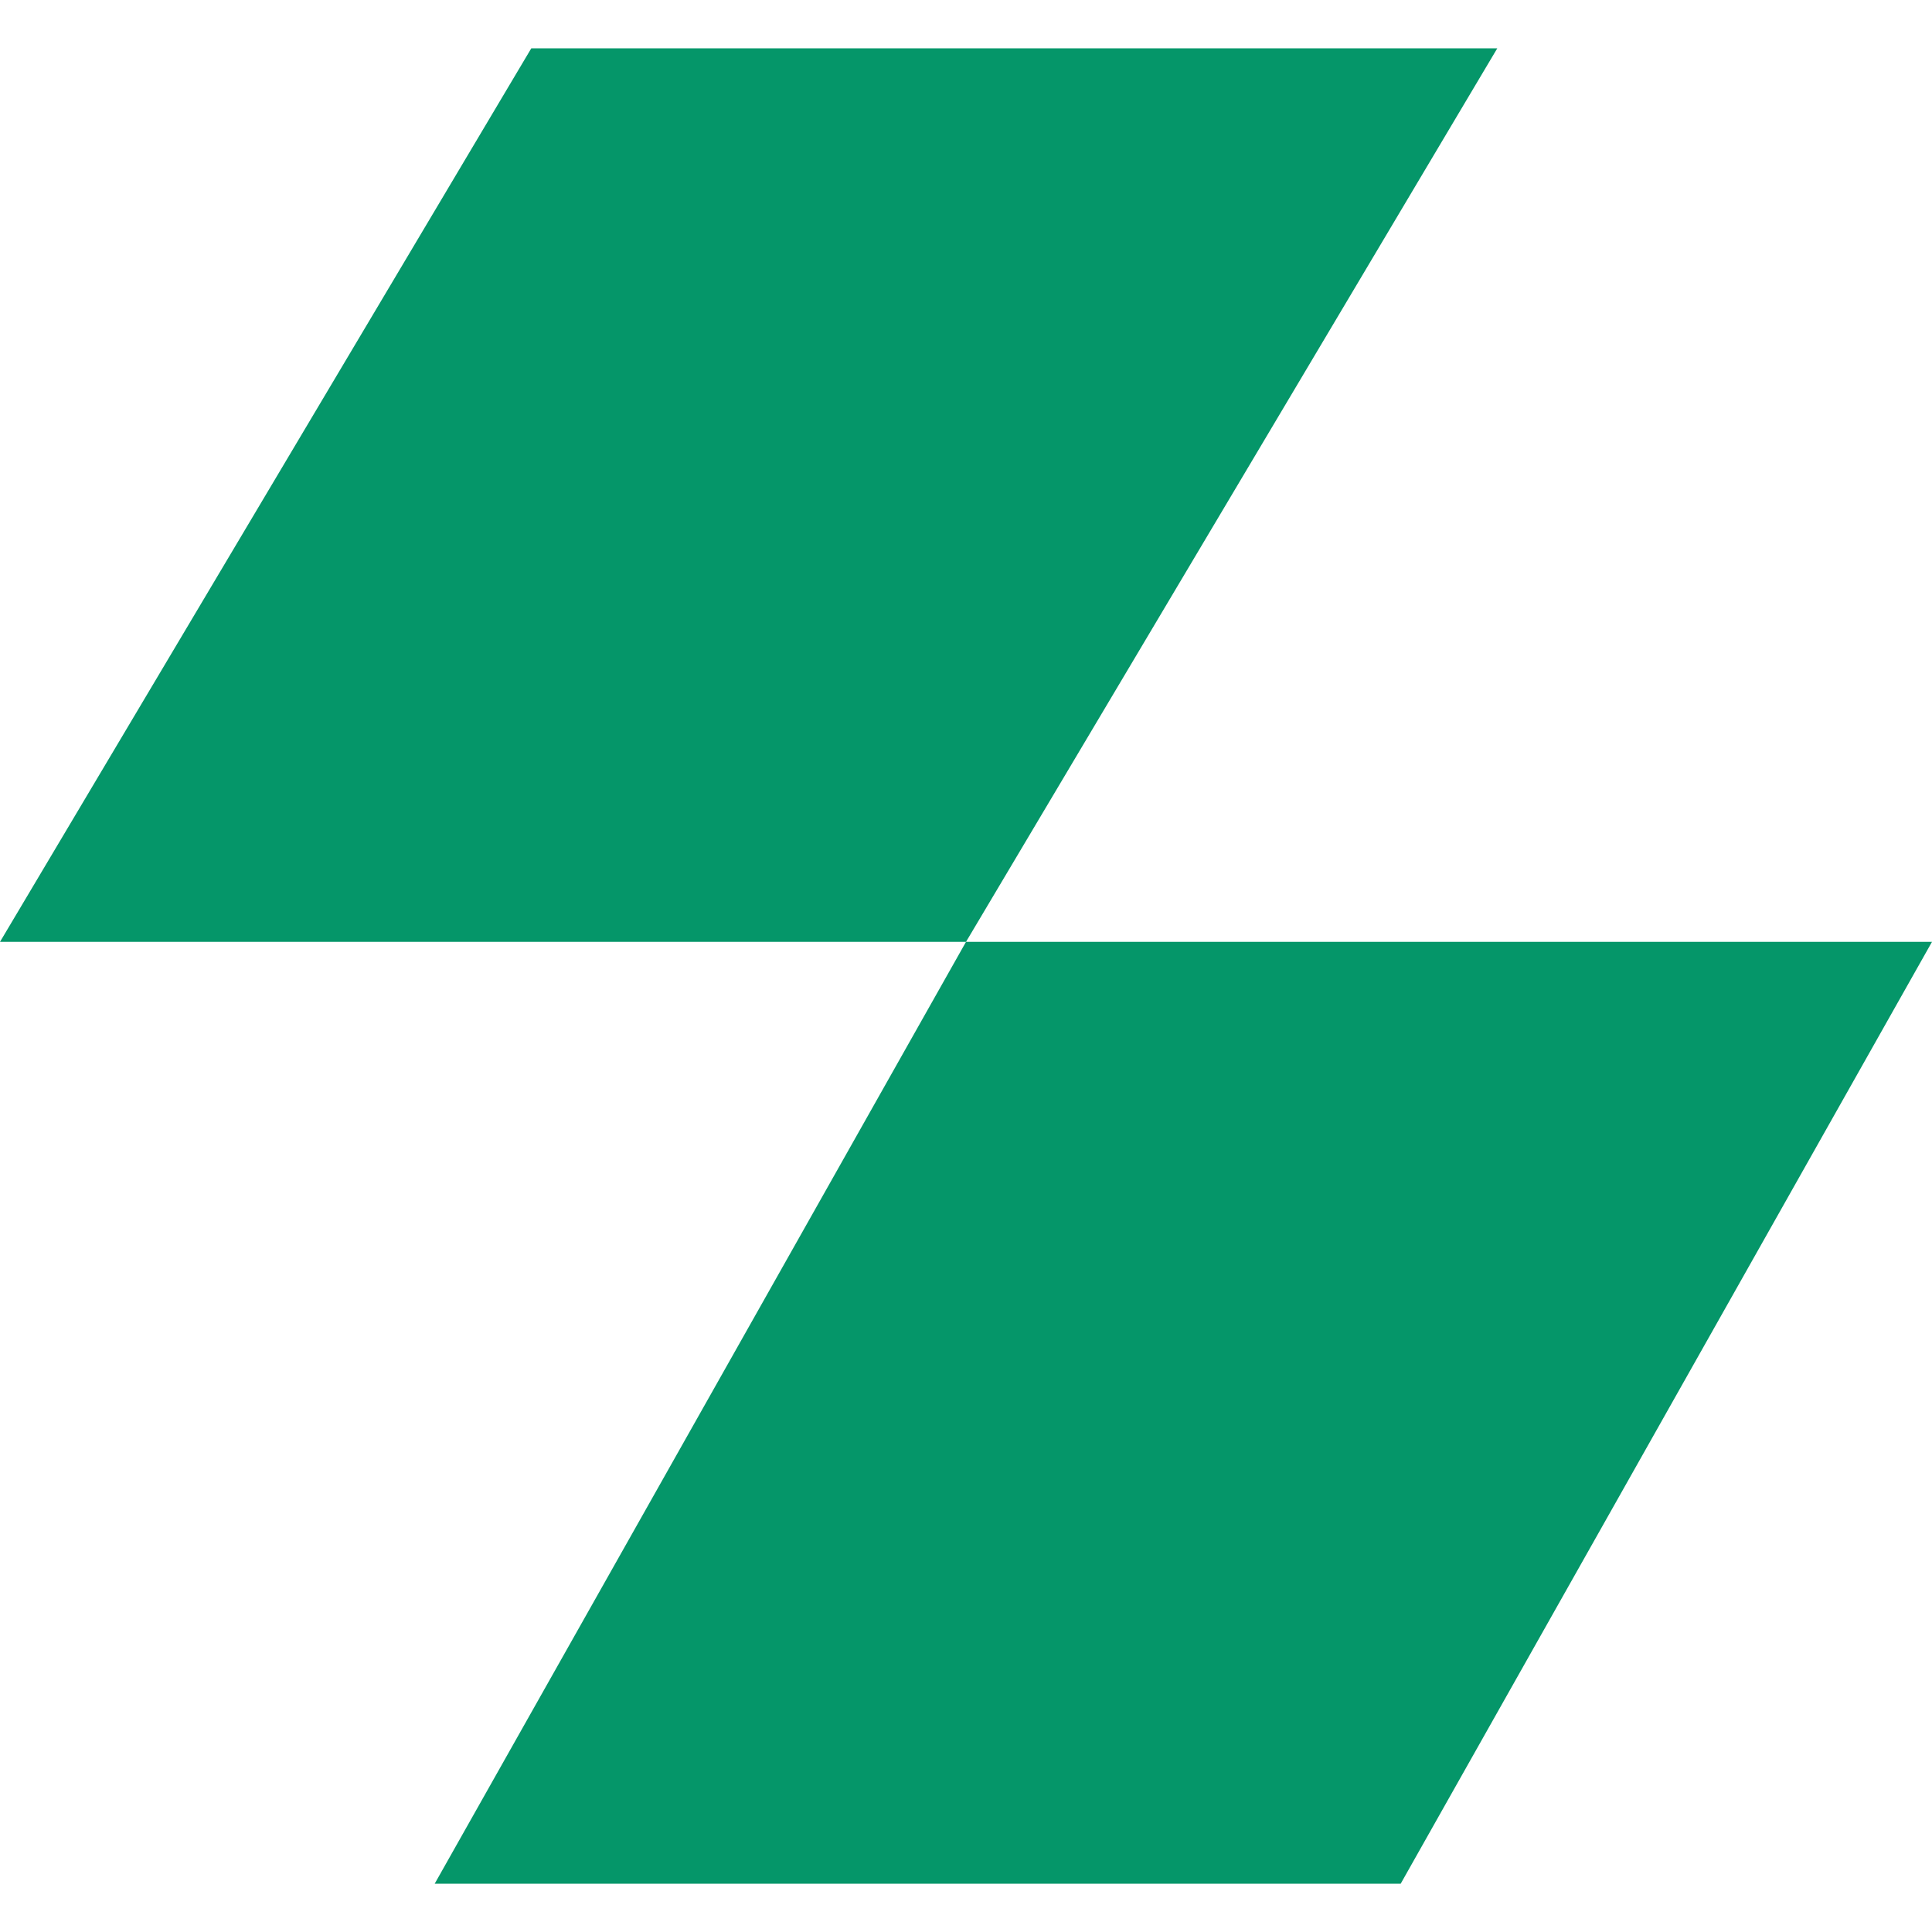
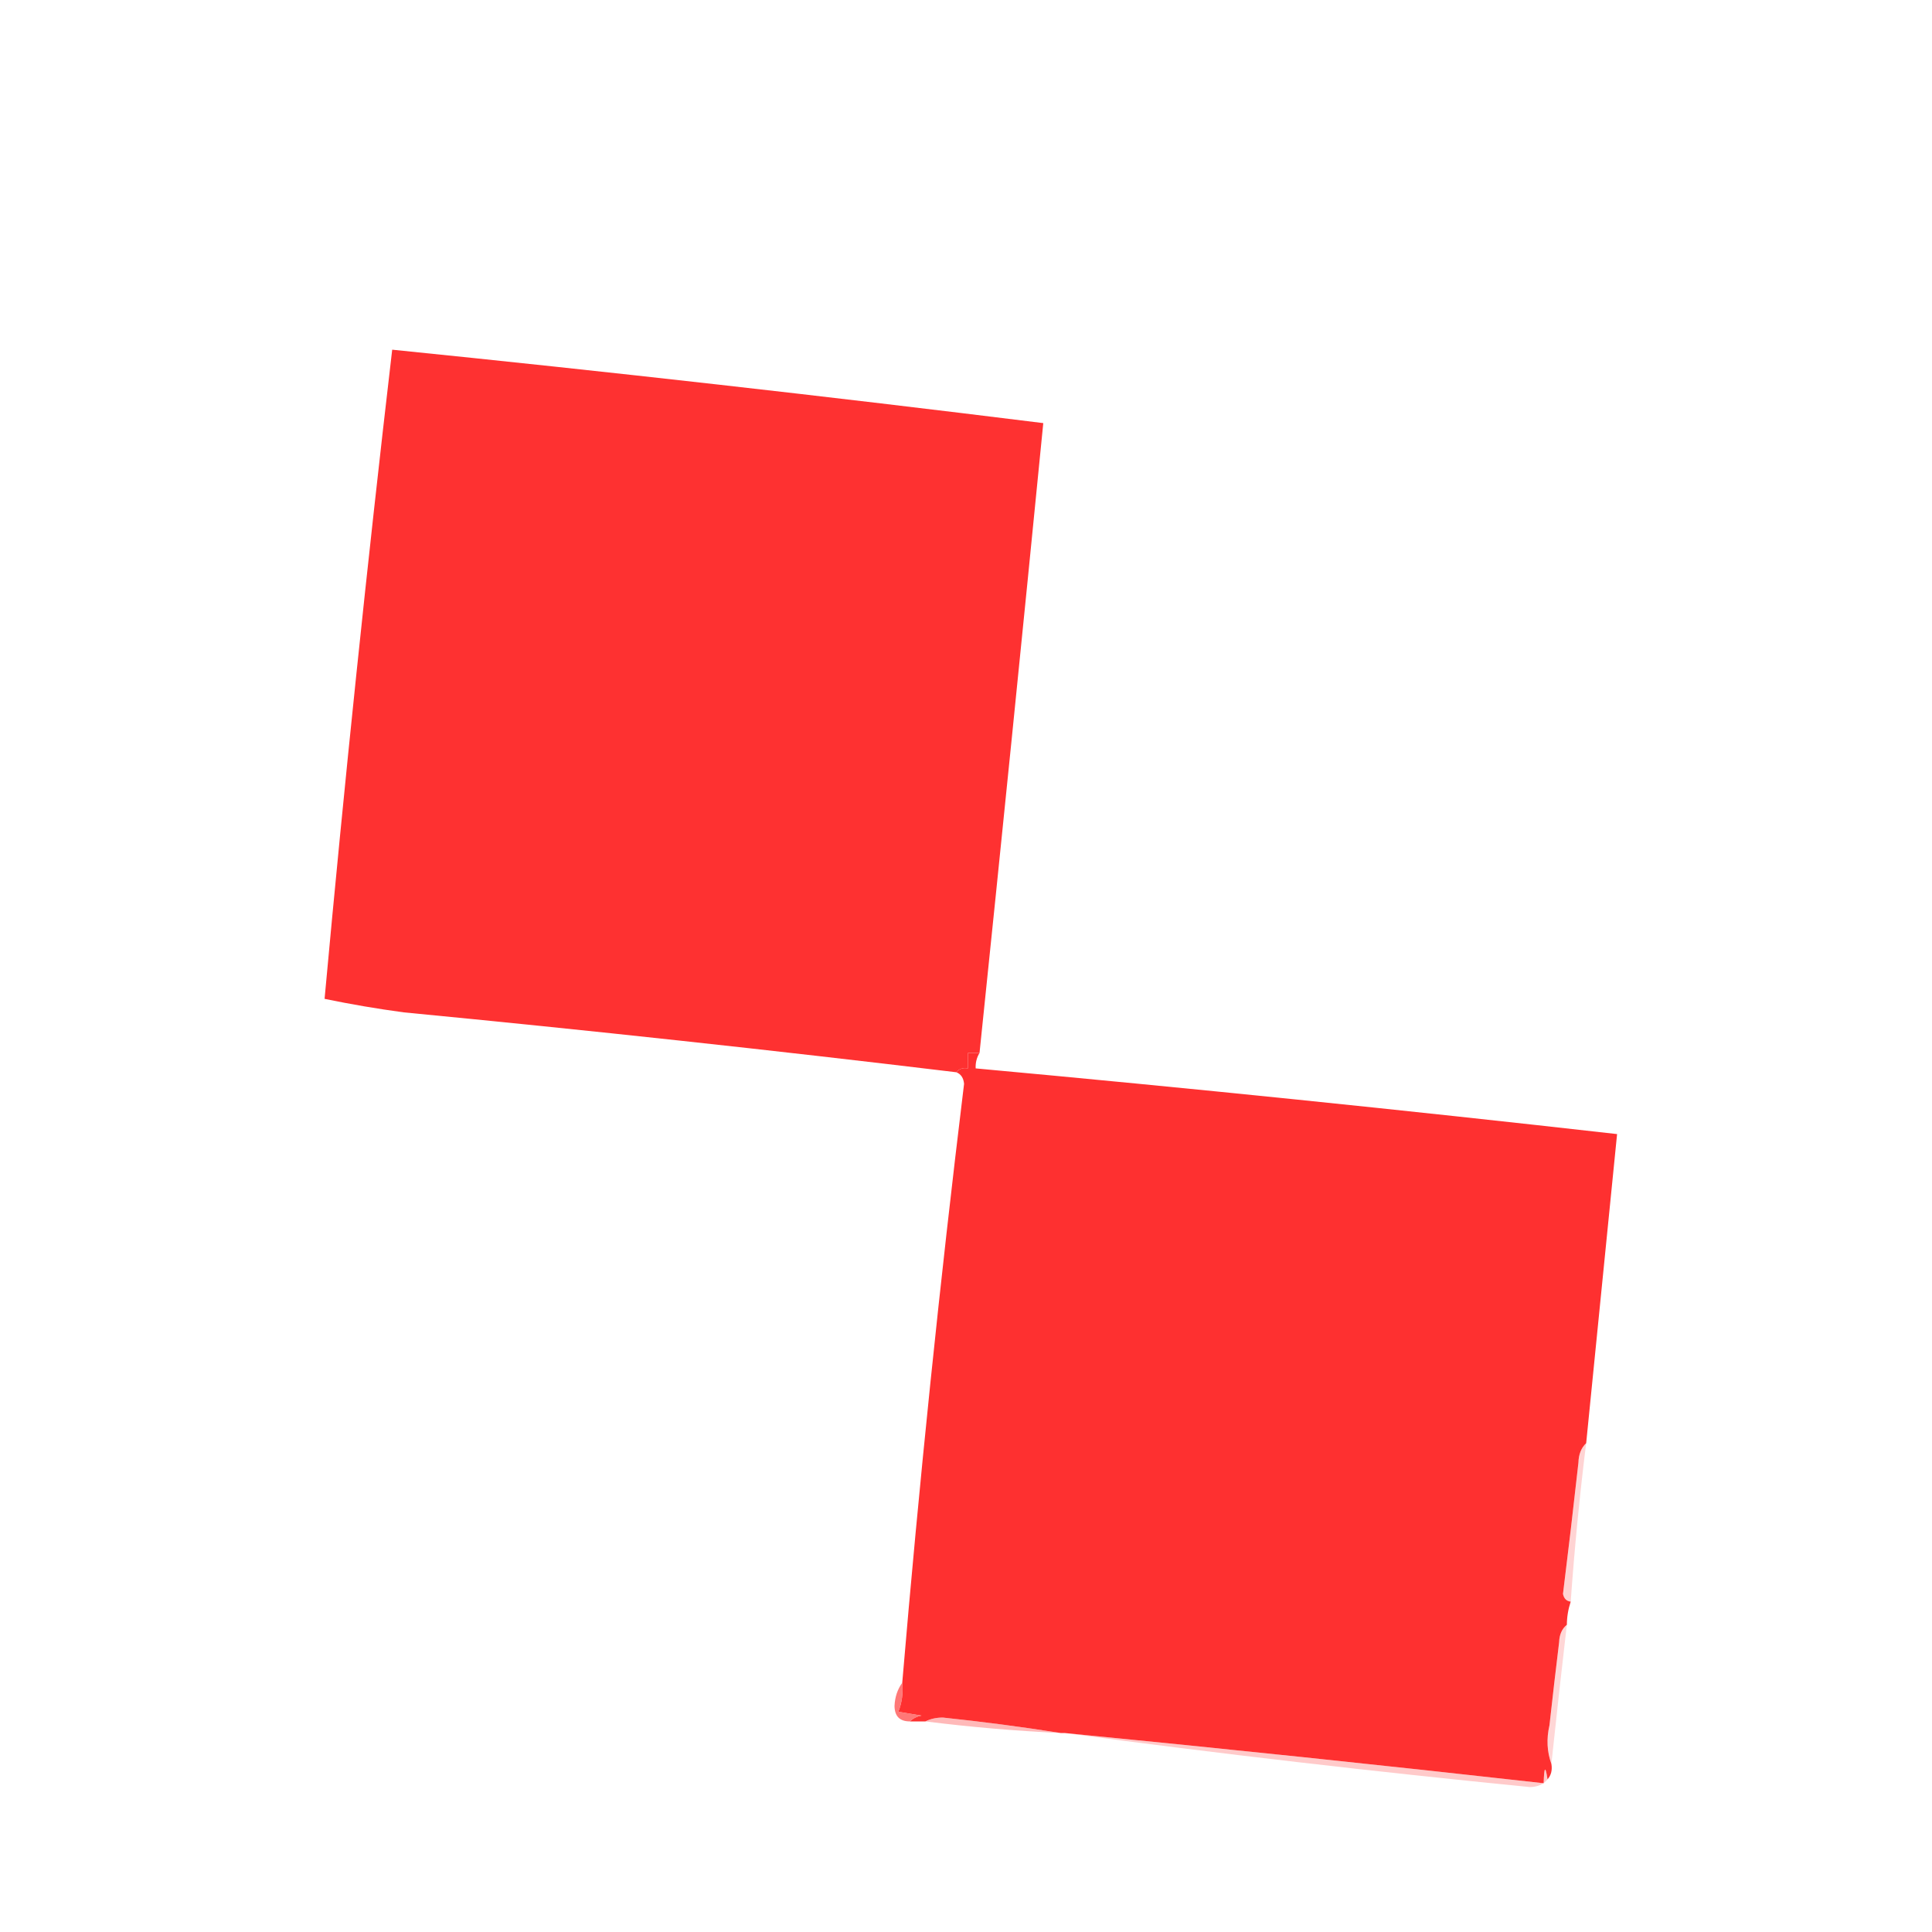
- <svg xmlns="http://www.w3.org/2000/svg" width="20" height="20" viewBox="0 0 20 20" fill="none">
-   <path fill-rule="evenodd" clip-rule="evenodd" d="M0 9.75L5.5 0.5H15.5L10 9.75H0ZM10 9.75L4.5 19.5H14.5L20 9.75L10 9.75Z" fill="#059669" />
+ <svg xmlns="http://www.w3.org/2000/svg" version="1.1" width="500px" height="500px" style="shape-rendering:geometricPrecision; text-rendering:geometricPrecision; image-rendering:optimizeQuality; fill-rule:evenodd; clip-rule:evenodd">
+   <g>
+     <path style="opacity:0.998" fill="#fe3131" d="M 253.5,272.5 C 252.5,272.5 251.5,272.5 250.5,272.5C 250.5,273.833 250.5,275.167 250.5,276.5C 249.209,276.263 248.209,276.596 247.5,277.5C 199.916,271.765 152.249,266.598 104.5,262C 97.587,261.072 90.754,259.905 84,258.5C 89.135,202.447 94.969,146.447 101.5,90.5C 157.793,96.203 213.96,102.537 270,109.5C 264.644,163.781 259.144,218.115 253.5,272.5 Z" />
+   </g>
+   <g>
+     <path style="opacity:0.998" fill="#fe3030" d="M 253.5,272.5 C 252.766,273.708 252.433,275.041 252.5,276.5C 307.92,281.584 363.253,287.251 418.5,293.5C 415.834,320.155 413.167,346.822 410.5,373.5C 409.223,374.694 408.556,376.36 408.5,378.5C 407.239,389.848 405.906,401.181 404.5,412.5C 404.747,413.713 405.414,414.38 406.5,414.5C 405.85,416.435 405.517,418.435 405.5,420.5C 404.235,421.514 403.569,423.014 403.5,425C 402.626,432.162 401.792,439.329 401,446.5C 400.192,450.027 400.359,453.36 401.5,456.5C 401.768,458.099 401.434,459.432 400.5,460.5C 399.955,456.828 399.622,457.162 399.5,461.5C 358.197,456.874 316.864,452.54 275.5,448.5C 275.167,448.5 274.833,448.5 274.5,448.5C 264.512,446.924 254.345,445.591 244,444.5C 242.293,444.508 240.793,444.842 239.5,445.5C 238.167,445.5 236.833,445.5 235.5,445.5C 236.263,444.732 237.263,444.232 238.5,444C 236.5,443.667 234.5,443.333 232.5,443C 233.435,440.619 233.768,438.119 233.5,435.5C 237.872,383.737 243.206,332.07 249.5,280.5C 249.36,278.97 248.693,277.97 247.5,277.5C 248.209,276.596 249.209,276.263 250.5,276.5C 250.5,275.167 250.5,273.833 250.5,272.5C 251.5,272.5 252.5,272.5 253.5,272.5 Z" />
+   </g>
+   <g>
+     <path style="opacity:0.23" fill="#ff3f3e" d="M 410.5,373.5 C 408.81,387.084 407.477,400.751 406.5,414.5C 405.414,414.38 404.747,413.713 404.5,412.5C 405.906,401.181 407.239,389.848 408.5,378.5C 408.556,376.36 409.223,374.694 410.5,373.5 Z" />
+   </g>
+   <g>
+     <path style="opacity:0.222" fill="#ff4646" d="M 405.5,420.5 C 404.109,432.455 402.776,444.455 401.5,456.5C 400.359,453.36 400.192,450.027 401,446.5C 401.792,439.329 402.626,432.162 403.5,425C 403.569,423.014 404.235,421.514 405.5,420.5 Z" />
+   </g>
+   <g>
+     <path style="opacity:0.742" fill="#ff4948" d="M 233.5,435.5 C 233.768,438.119 233.435,440.619 232.5,443C 234.5,443.333 236.5,443.667 238.5,444C 237.263,444.232 236.263,444.732 235.5,445.5C 232.864,445.509 231.531,444.175 231.5,441.5C 231.599,439.201 232.266,437.201 233.5,435.5 Z" />
+   </g>
+   <g>
+     <path style="opacity:0.375" fill="#ff4545" d="M 239.5,445.5 C 240.793,444.842 242.293,444.508 244,444.5C 254.345,445.591 264.512,446.924 274.5,448.5C 262.789,447.962 251.122,446.962 239.5,445.5 Z" />
+   </g>
+   <g>
+     <path style="opacity:0.287" fill="#ff4645" d="M 275.5,448.5 C 316.864,452.54 358.197,456.874 399.5,461.5C 399.622,457.162 399.955,456.828 400.5,460.5C 399.486,461.765 397.986,462.431 396,462.5C 355.595,458.512 315.428,453.845 275.5,448.5 Z" />
+   </g>
</svg>
